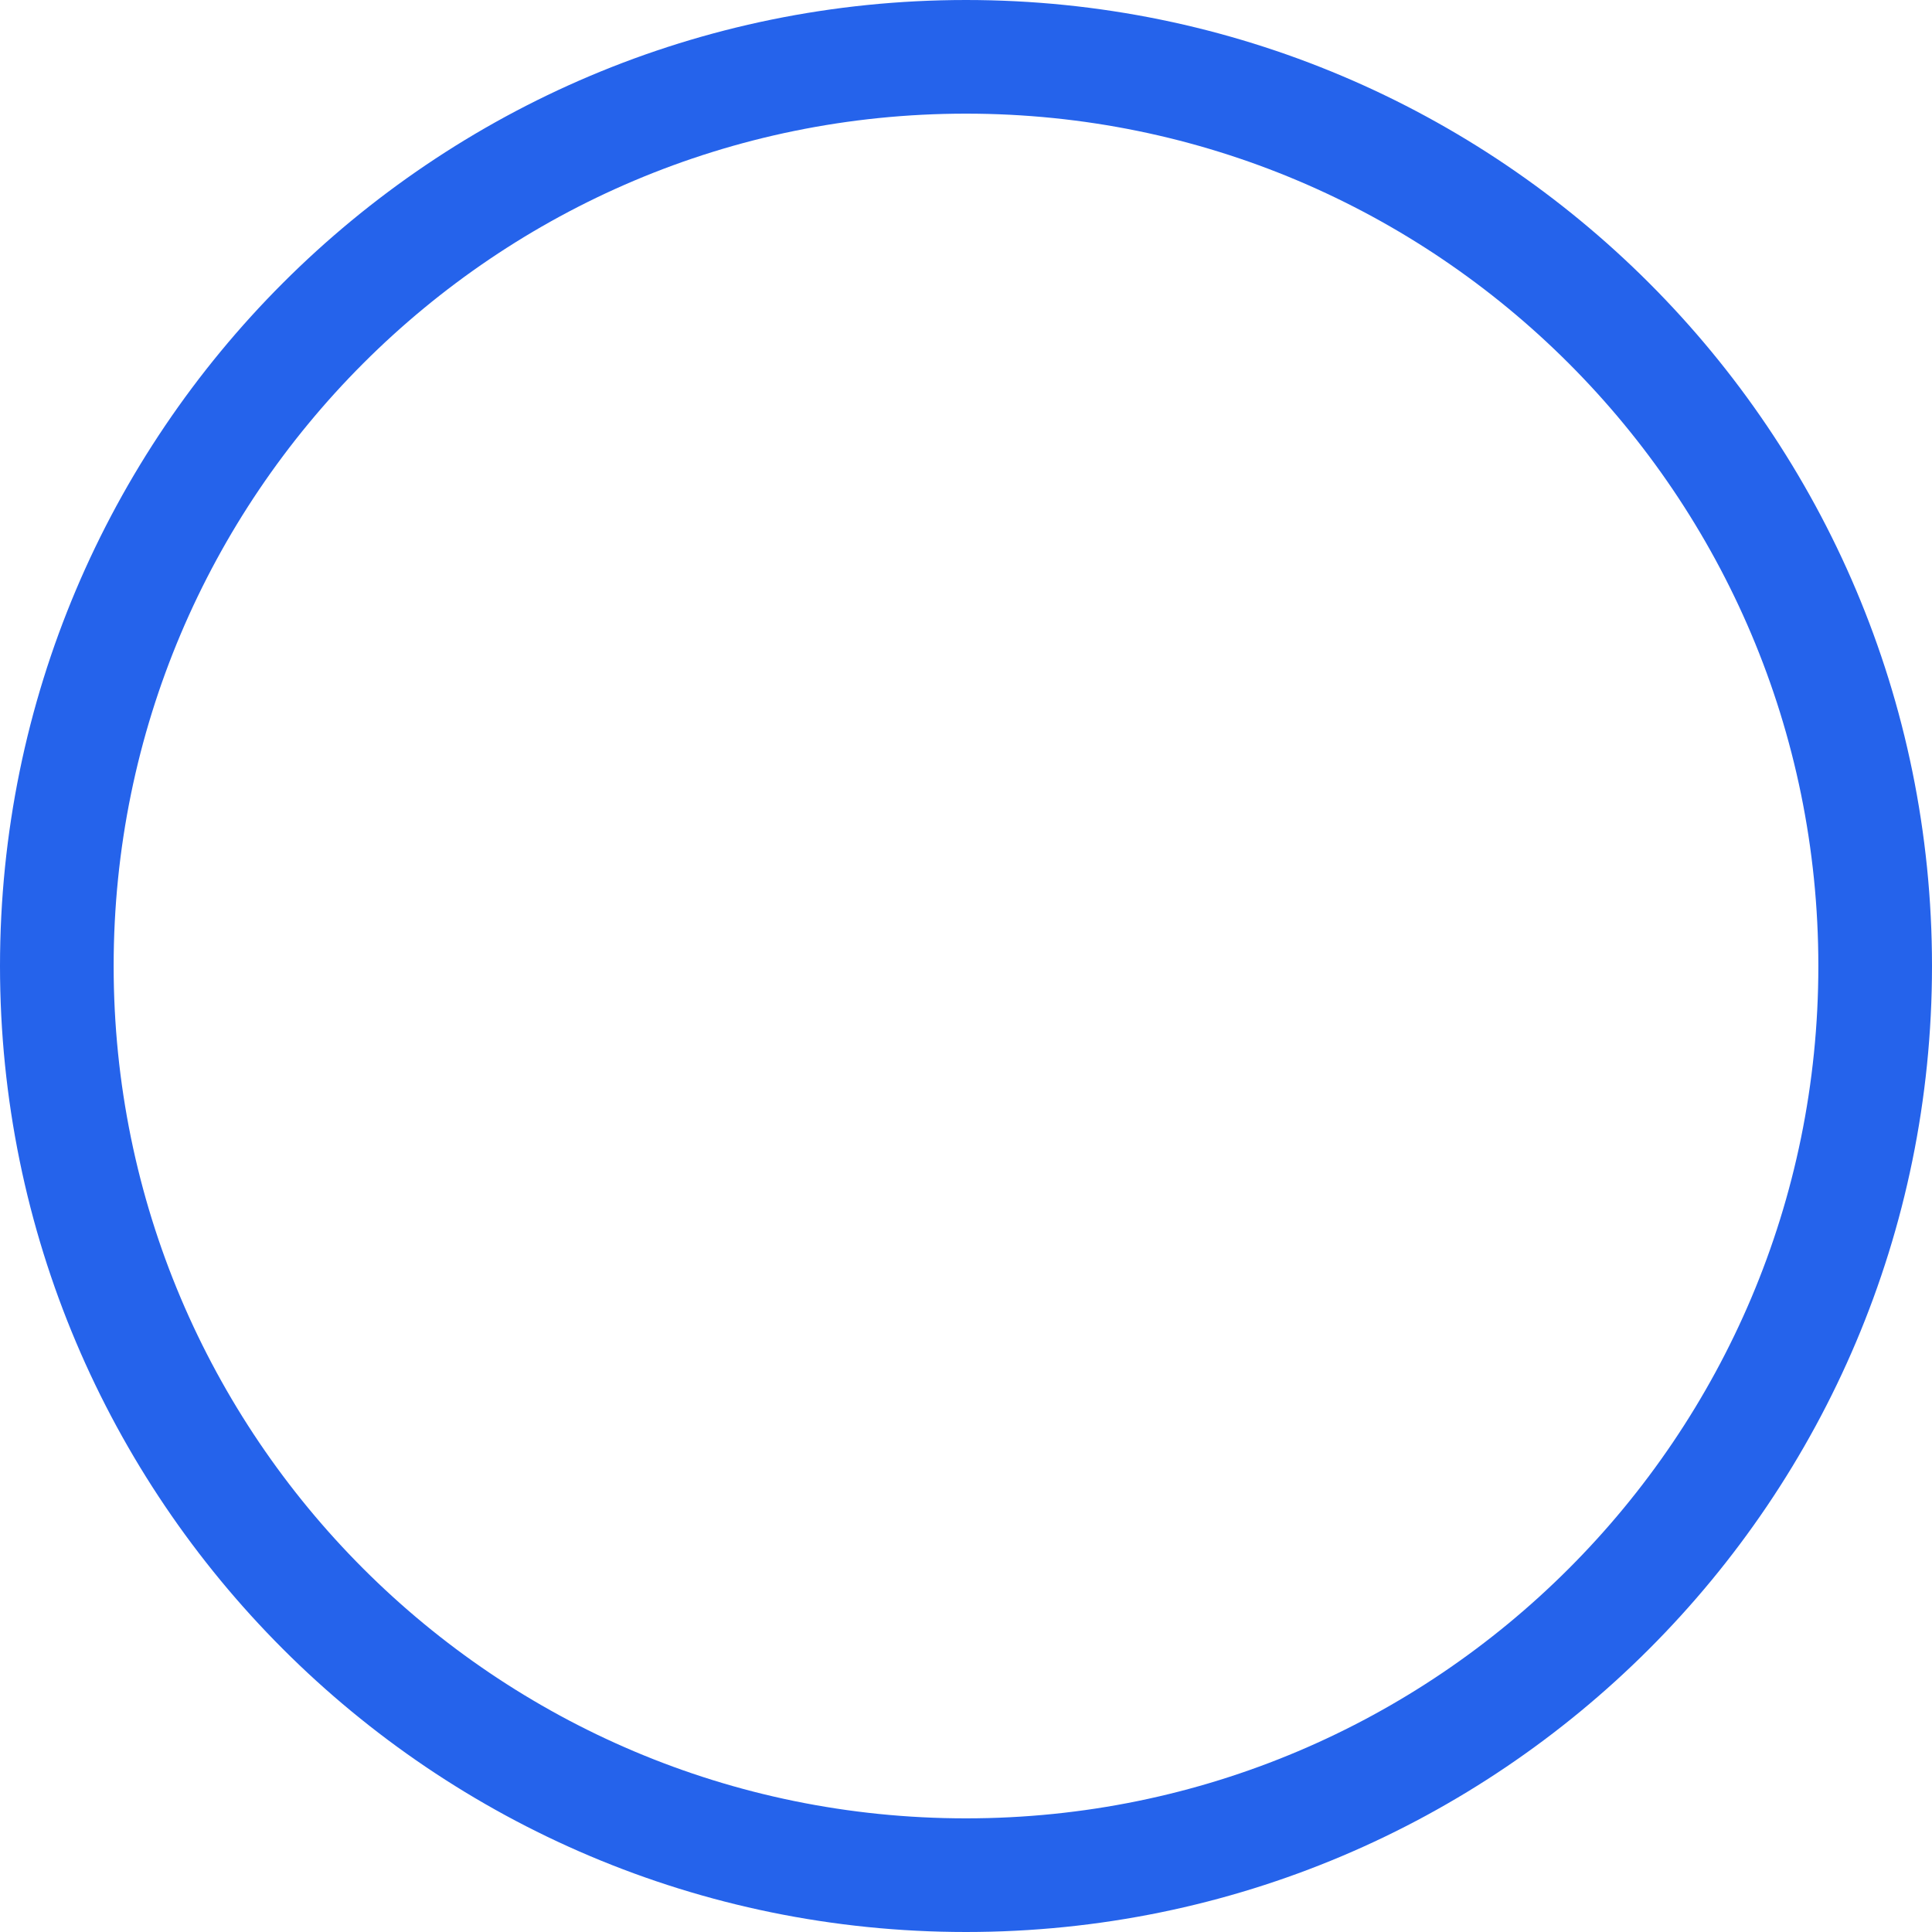
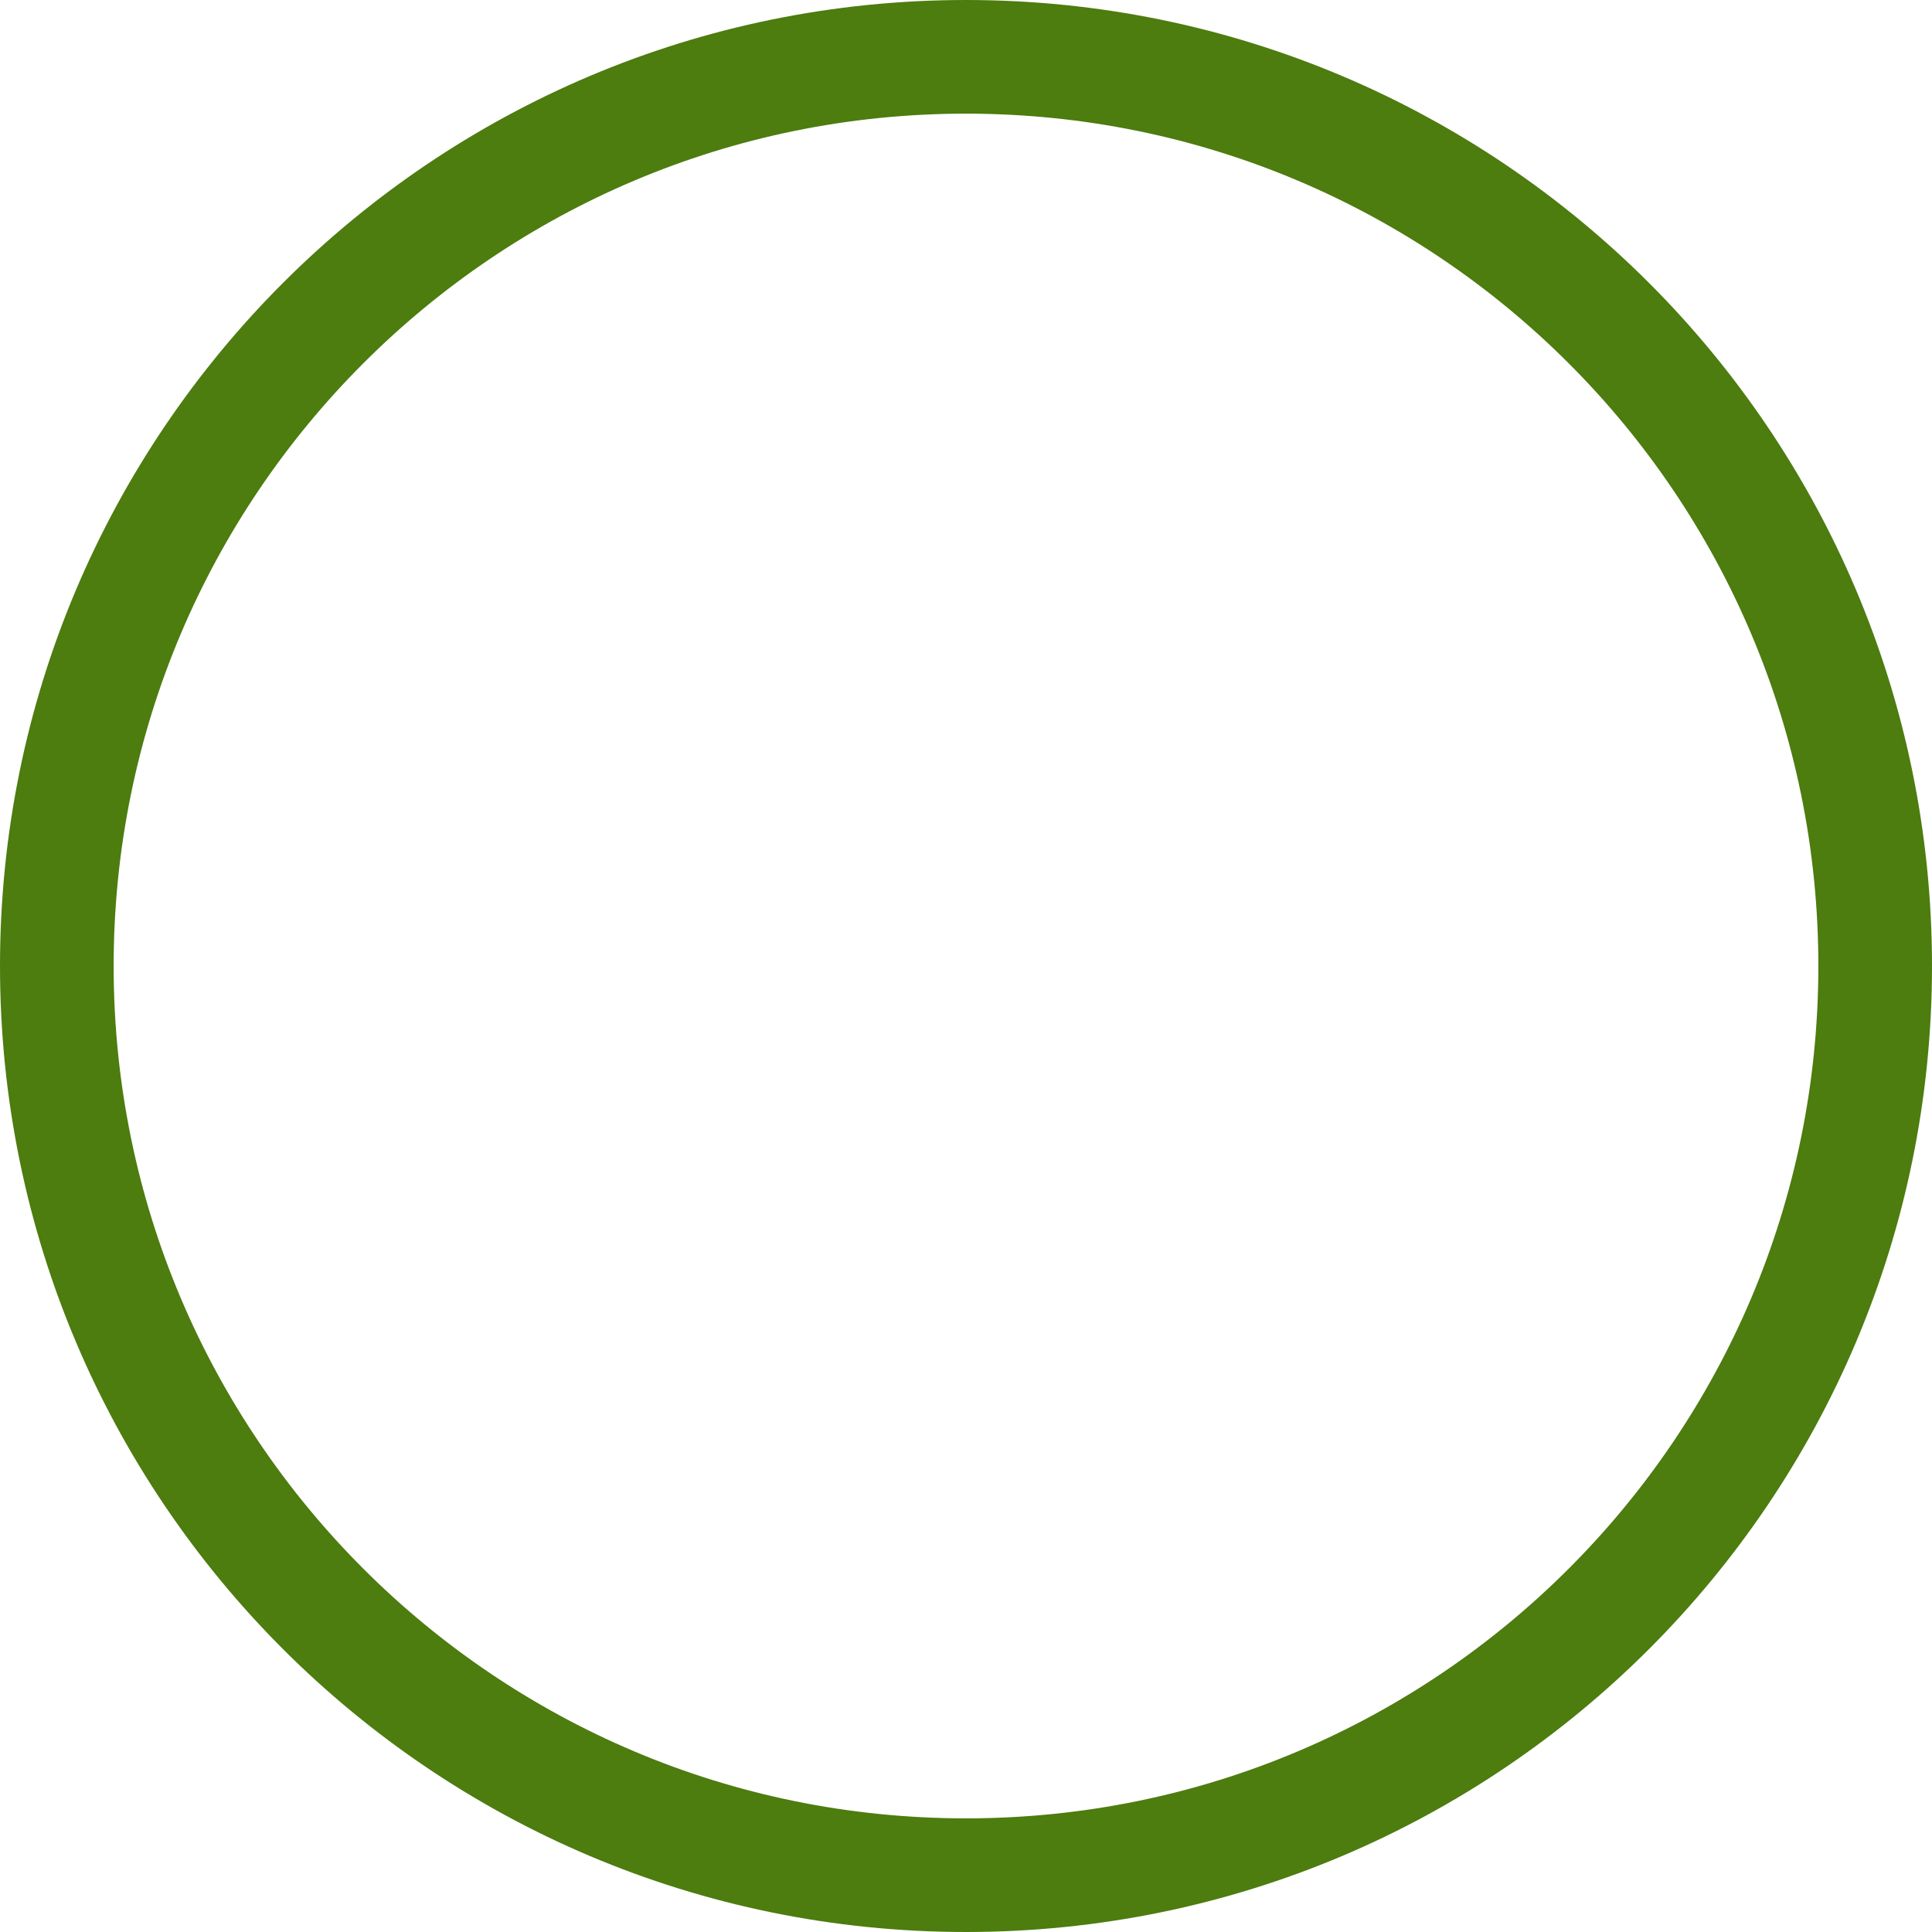
<svg xmlns="http://www.w3.org/2000/svg" width="17" height="17" viewBox="0 0 17 17" fill="none">
-   <path d="M16.5 8.5C16.5 12.918 12.918 16.5 8.5 16.5C4.082 16.5 0.5 12.918 0.5 8.5C0.5 4.082 4.082 0.5 8.5 0.5C12.918 0.5 16.5 4.082 16.5 8.5Z" stroke="#2563EB" />
+   <path d="M16.5 8.5C16.5 12.918 12.918 16.5 8.5 16.5C4.082 16.5 0.5 12.918 0.5 8.5C0.5 4.082 4.082 0.5 8.5 0.5C12.918 0.5 16.5 4.082 16.5 8.5Z" stroke="#4D7C0F" />
</svg>
